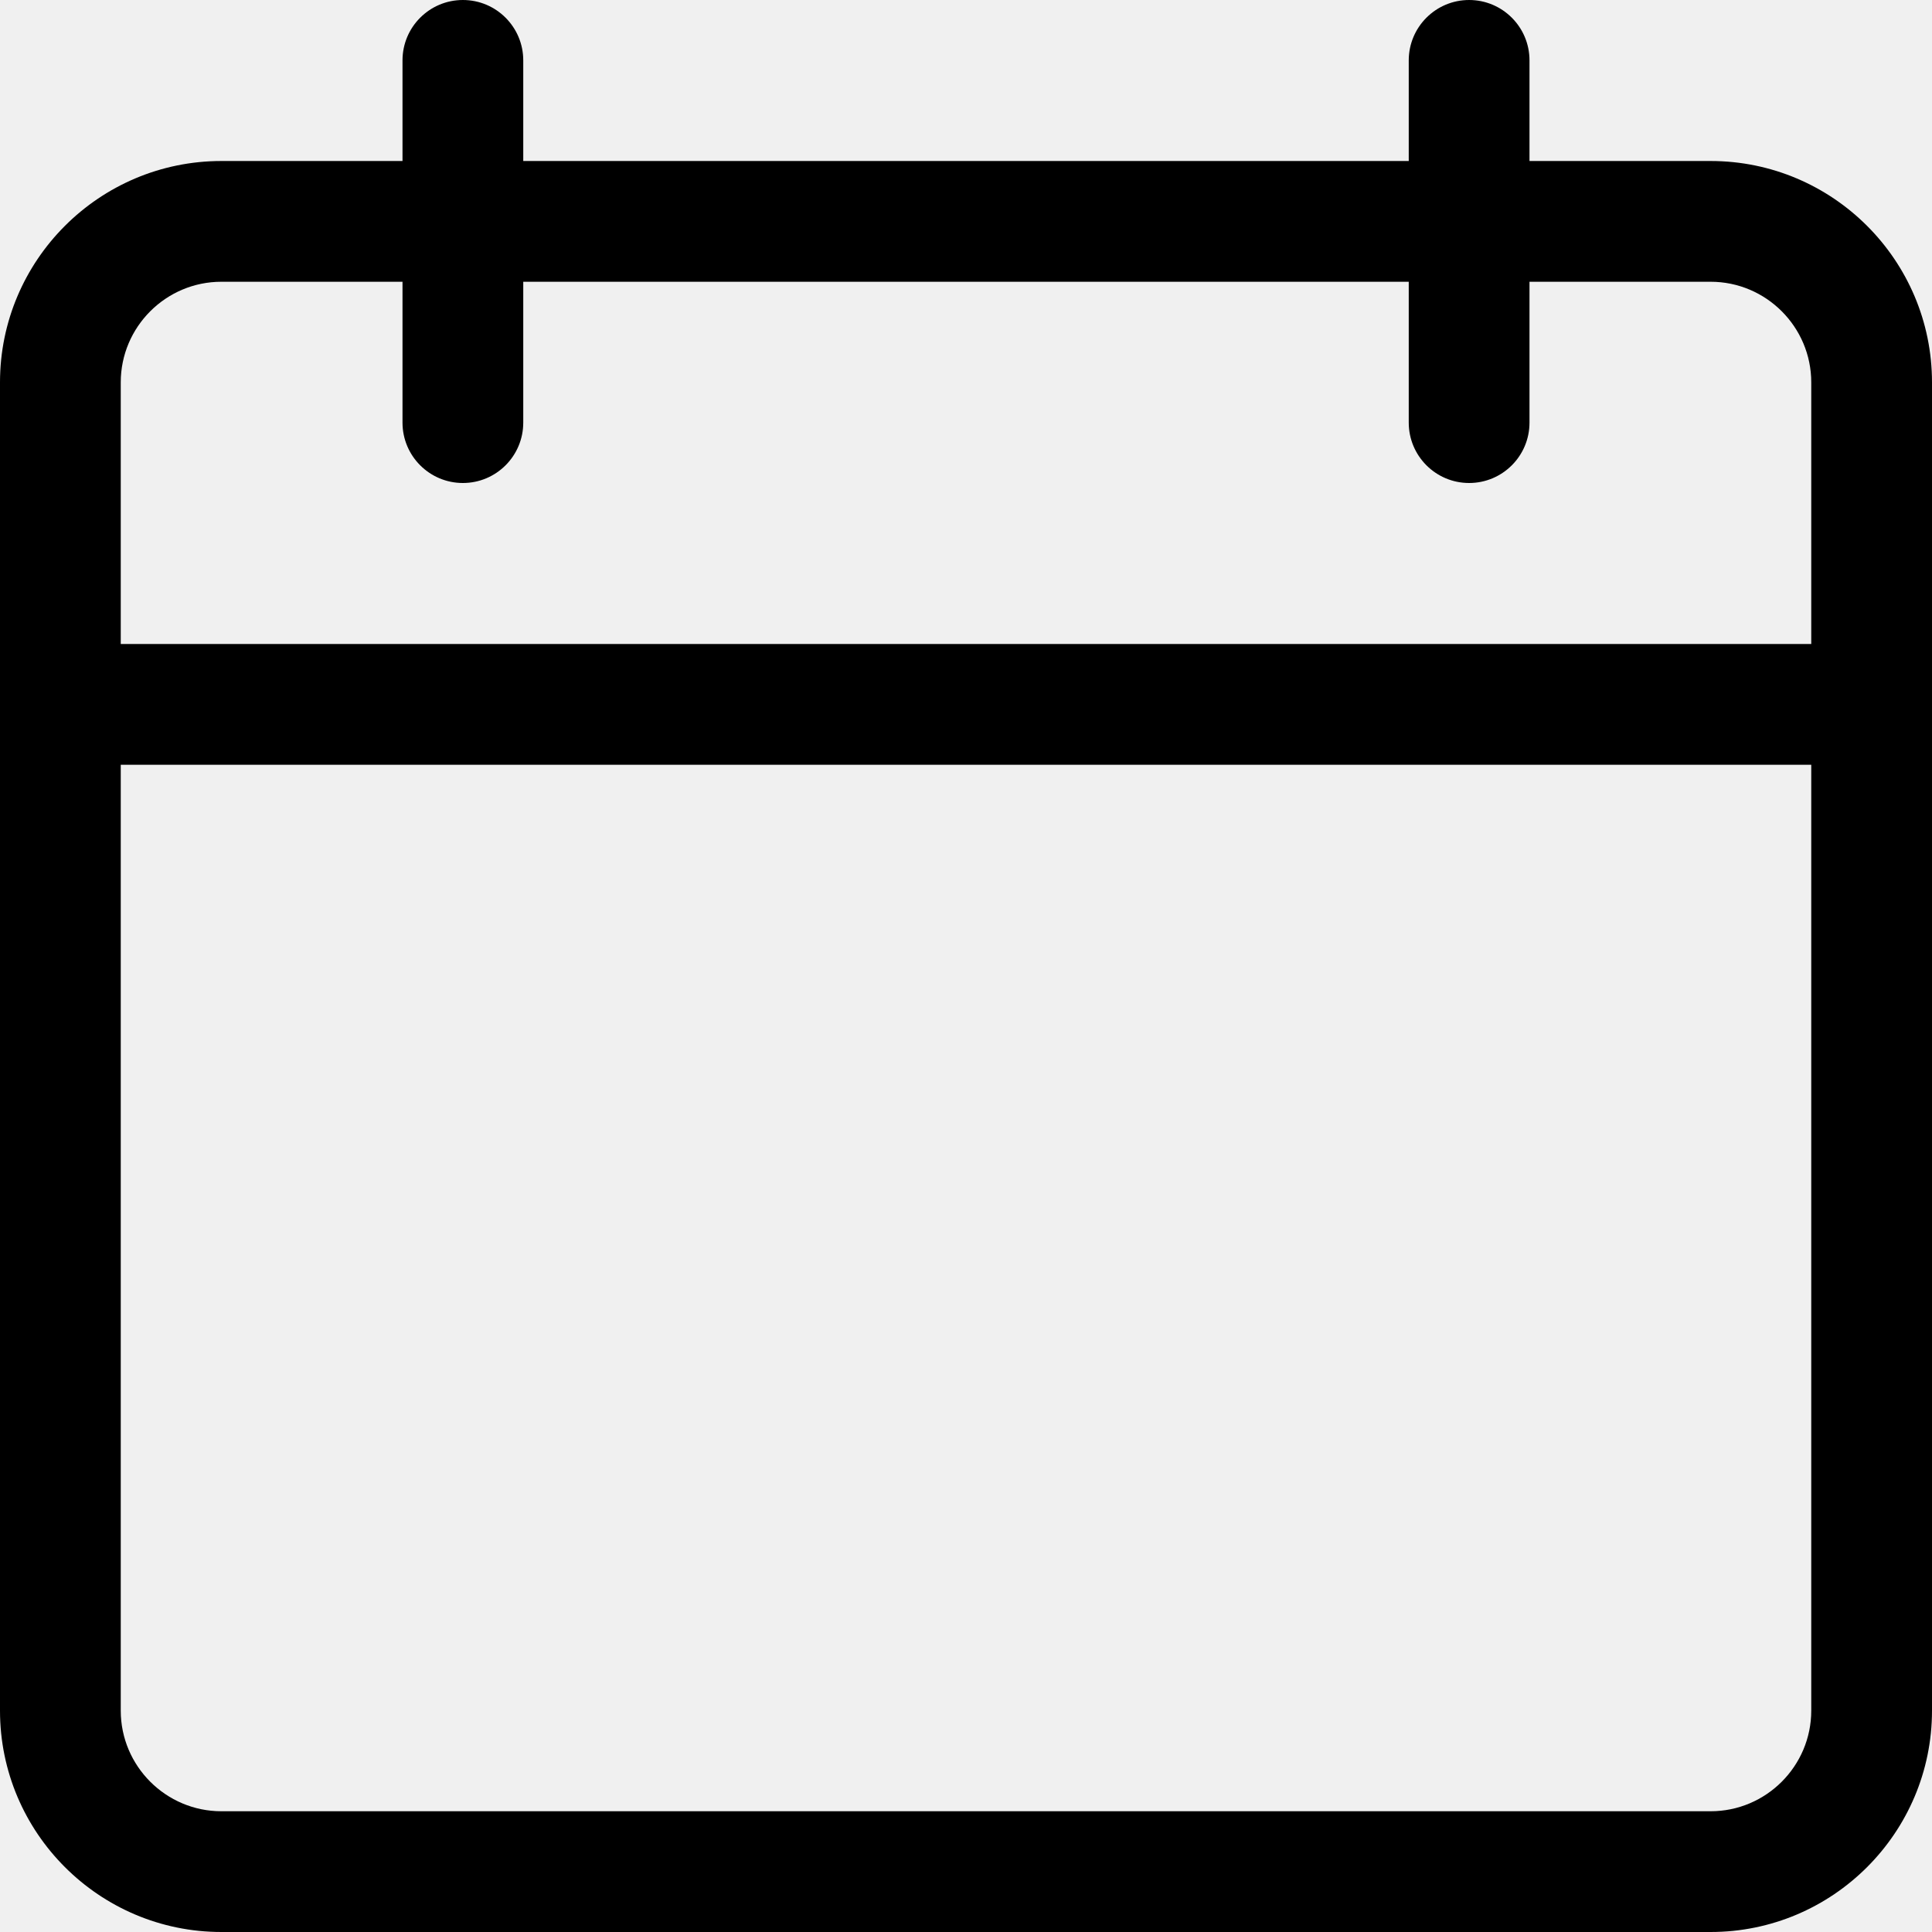
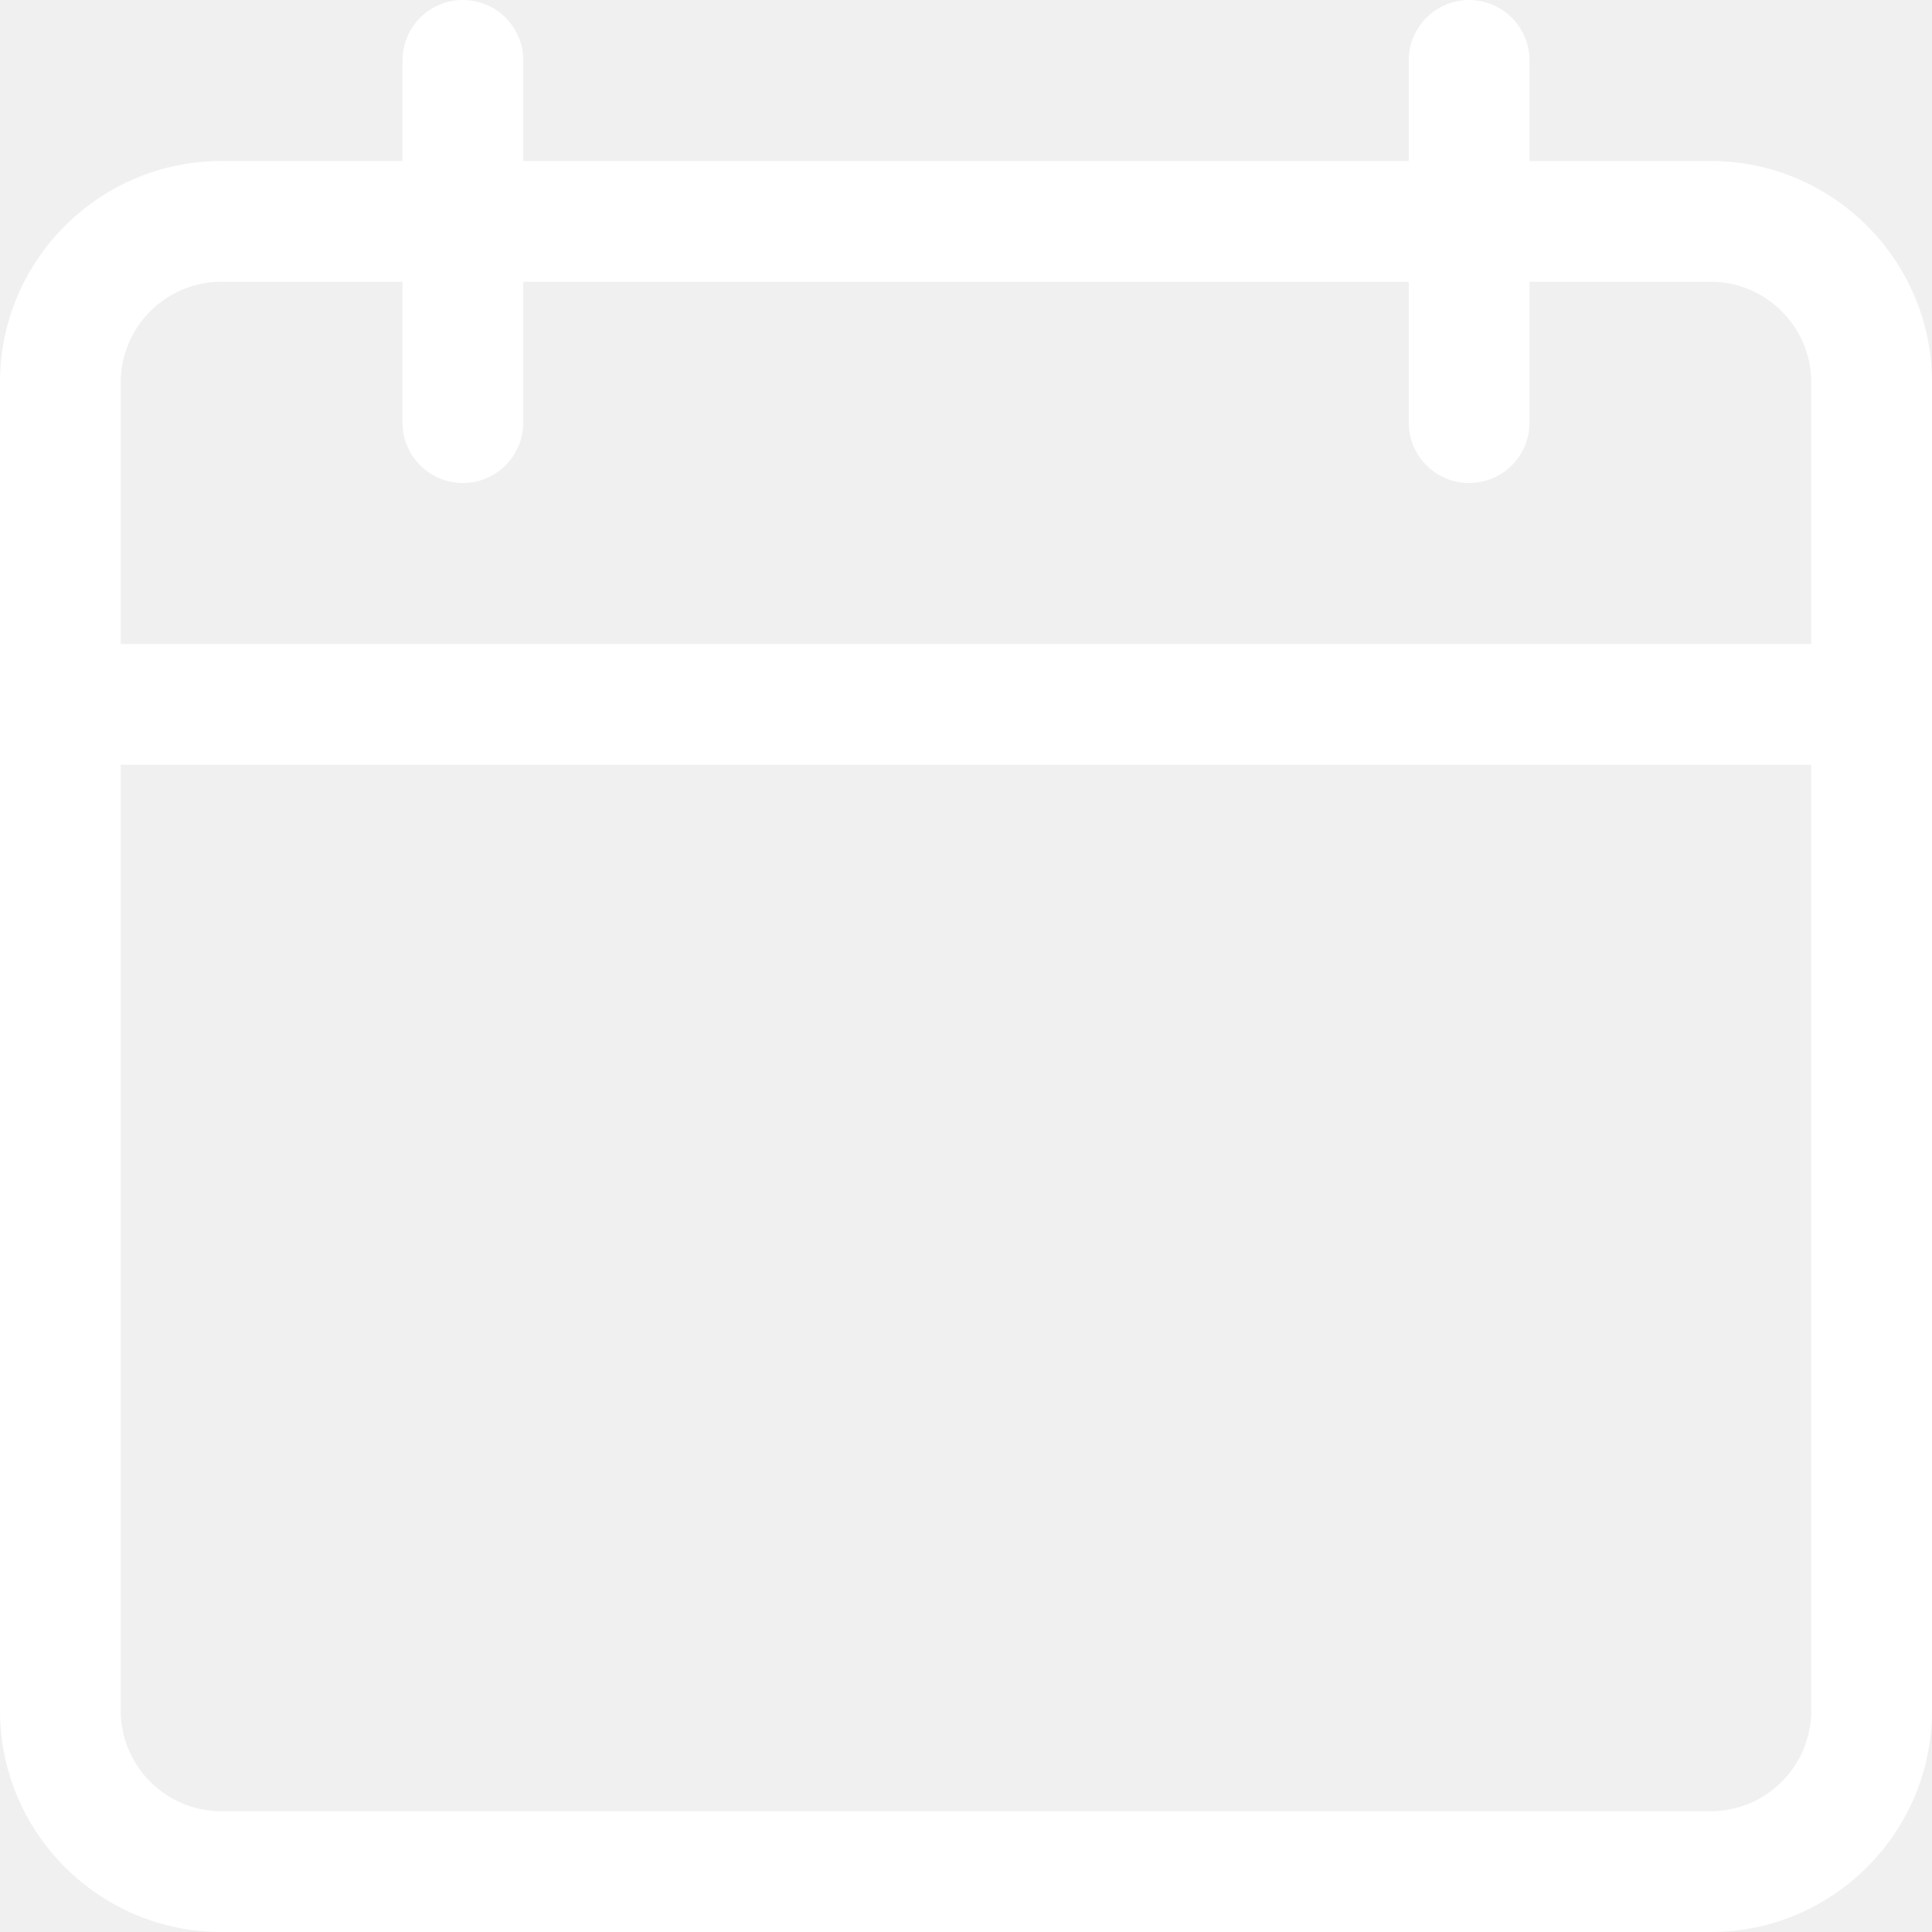
- <svg xmlns="http://www.w3.org/2000/svg" height="512pt" viewBox="0 0 512 512" width="512pt">
+ <svg xmlns="http://www.w3.org/2000/svg" height="512pt" viewBox="0 0 512 512" width="512pt" style="fill:#fff;">
  <path d="m453.332 512h-394.664c-32.363 0-58.668-26.305-58.668-58.668v-352c0-32.363 26.305-58.664 58.668-58.664h394.664c32.363 0 58.668 26.301 58.668 58.664v352c0 32.363-26.305 58.668-58.668 58.668zm-394.664-437.332c-14.699 0-26.668 11.965-26.668 26.664v352c0 14.699 11.969 26.668 26.668 26.668h394.664c14.699 0 26.668-11.969 26.668-26.668v-352c0-14.699-11.969-26.664-26.668-26.664zm0 0" />
  <path d="m496 202.668h-480c-8.832 0-16-7.168-16-16s7.168-16 16-16h480c8.832 0 16 7.168 16 16s-7.168 16-16 16zm0 0" />
  <path d="m122.668 128c-8.832 0-16-7.168-16-16v-96c0-8.832 7.168-16 16-16s16 7.168 16 16v96c0 8.832-7.168 16-16 16zm0 0" />
  <path d="m389.332 128c-8.832 0-16-7.168-16-16v-96c0-8.832 7.168-16 16-16s16 7.168 16 16v96c0 8.832-7.168 16-16 16zm0 0" />
</svg>
